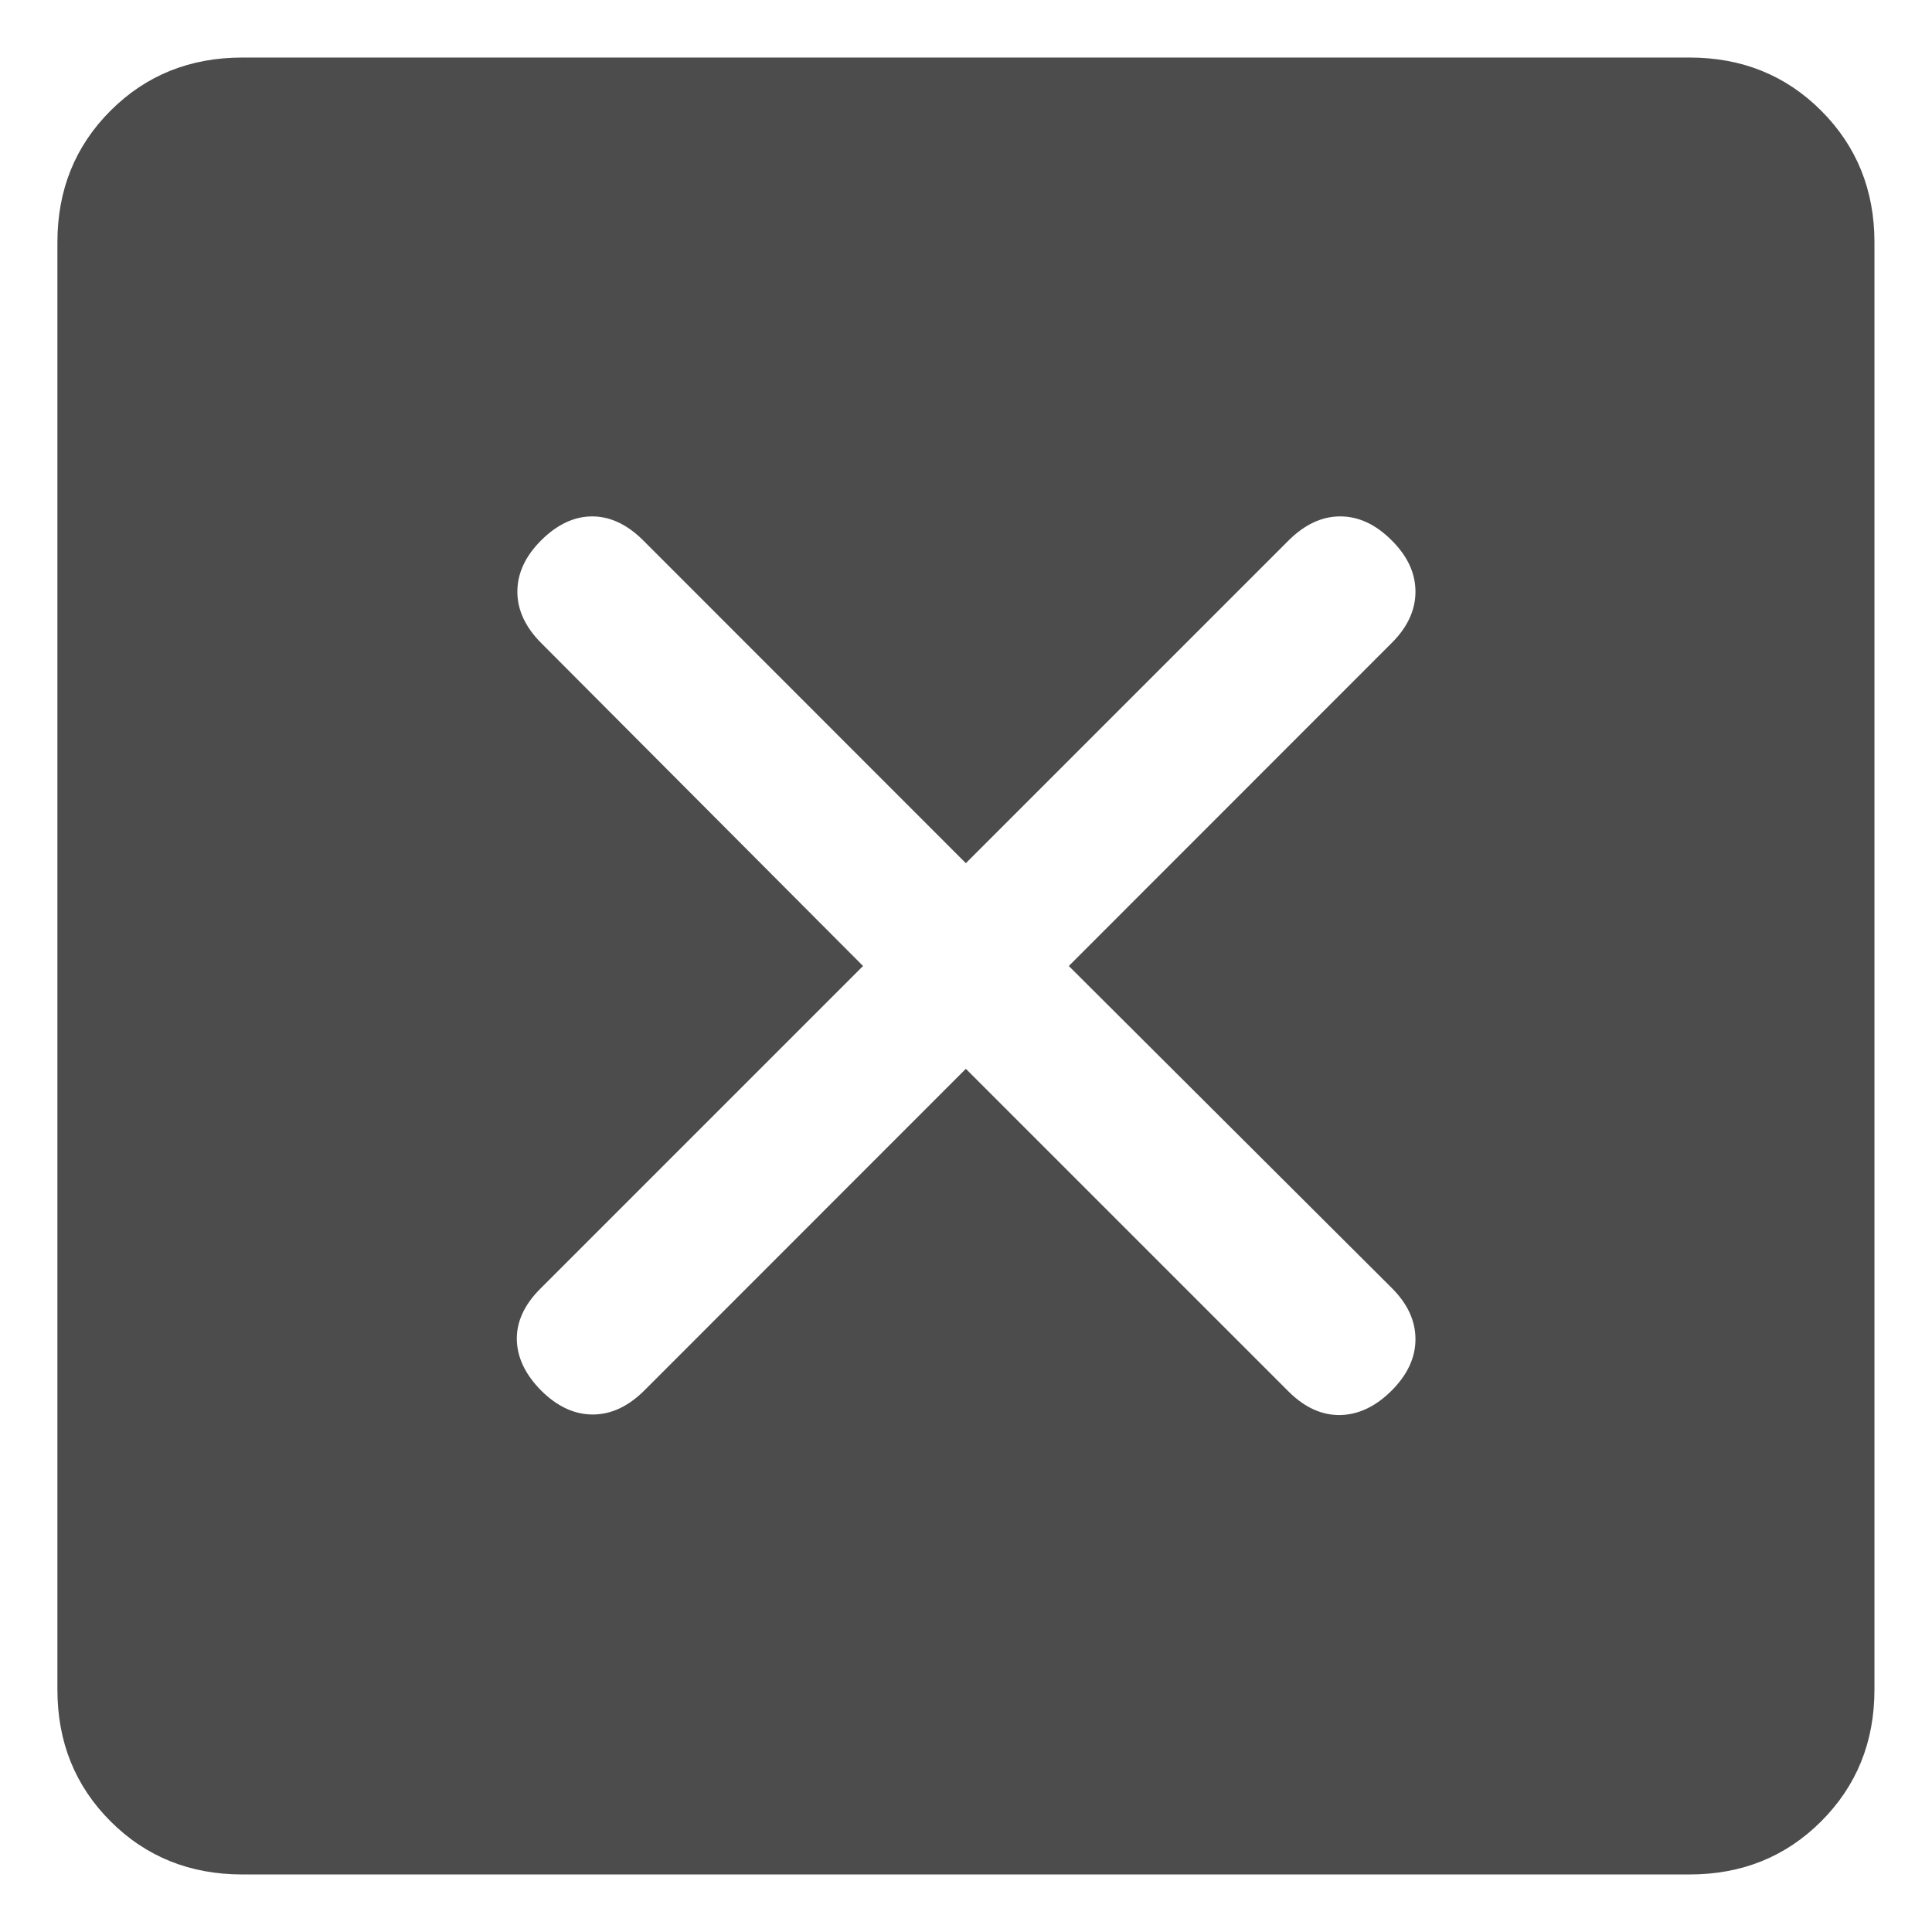
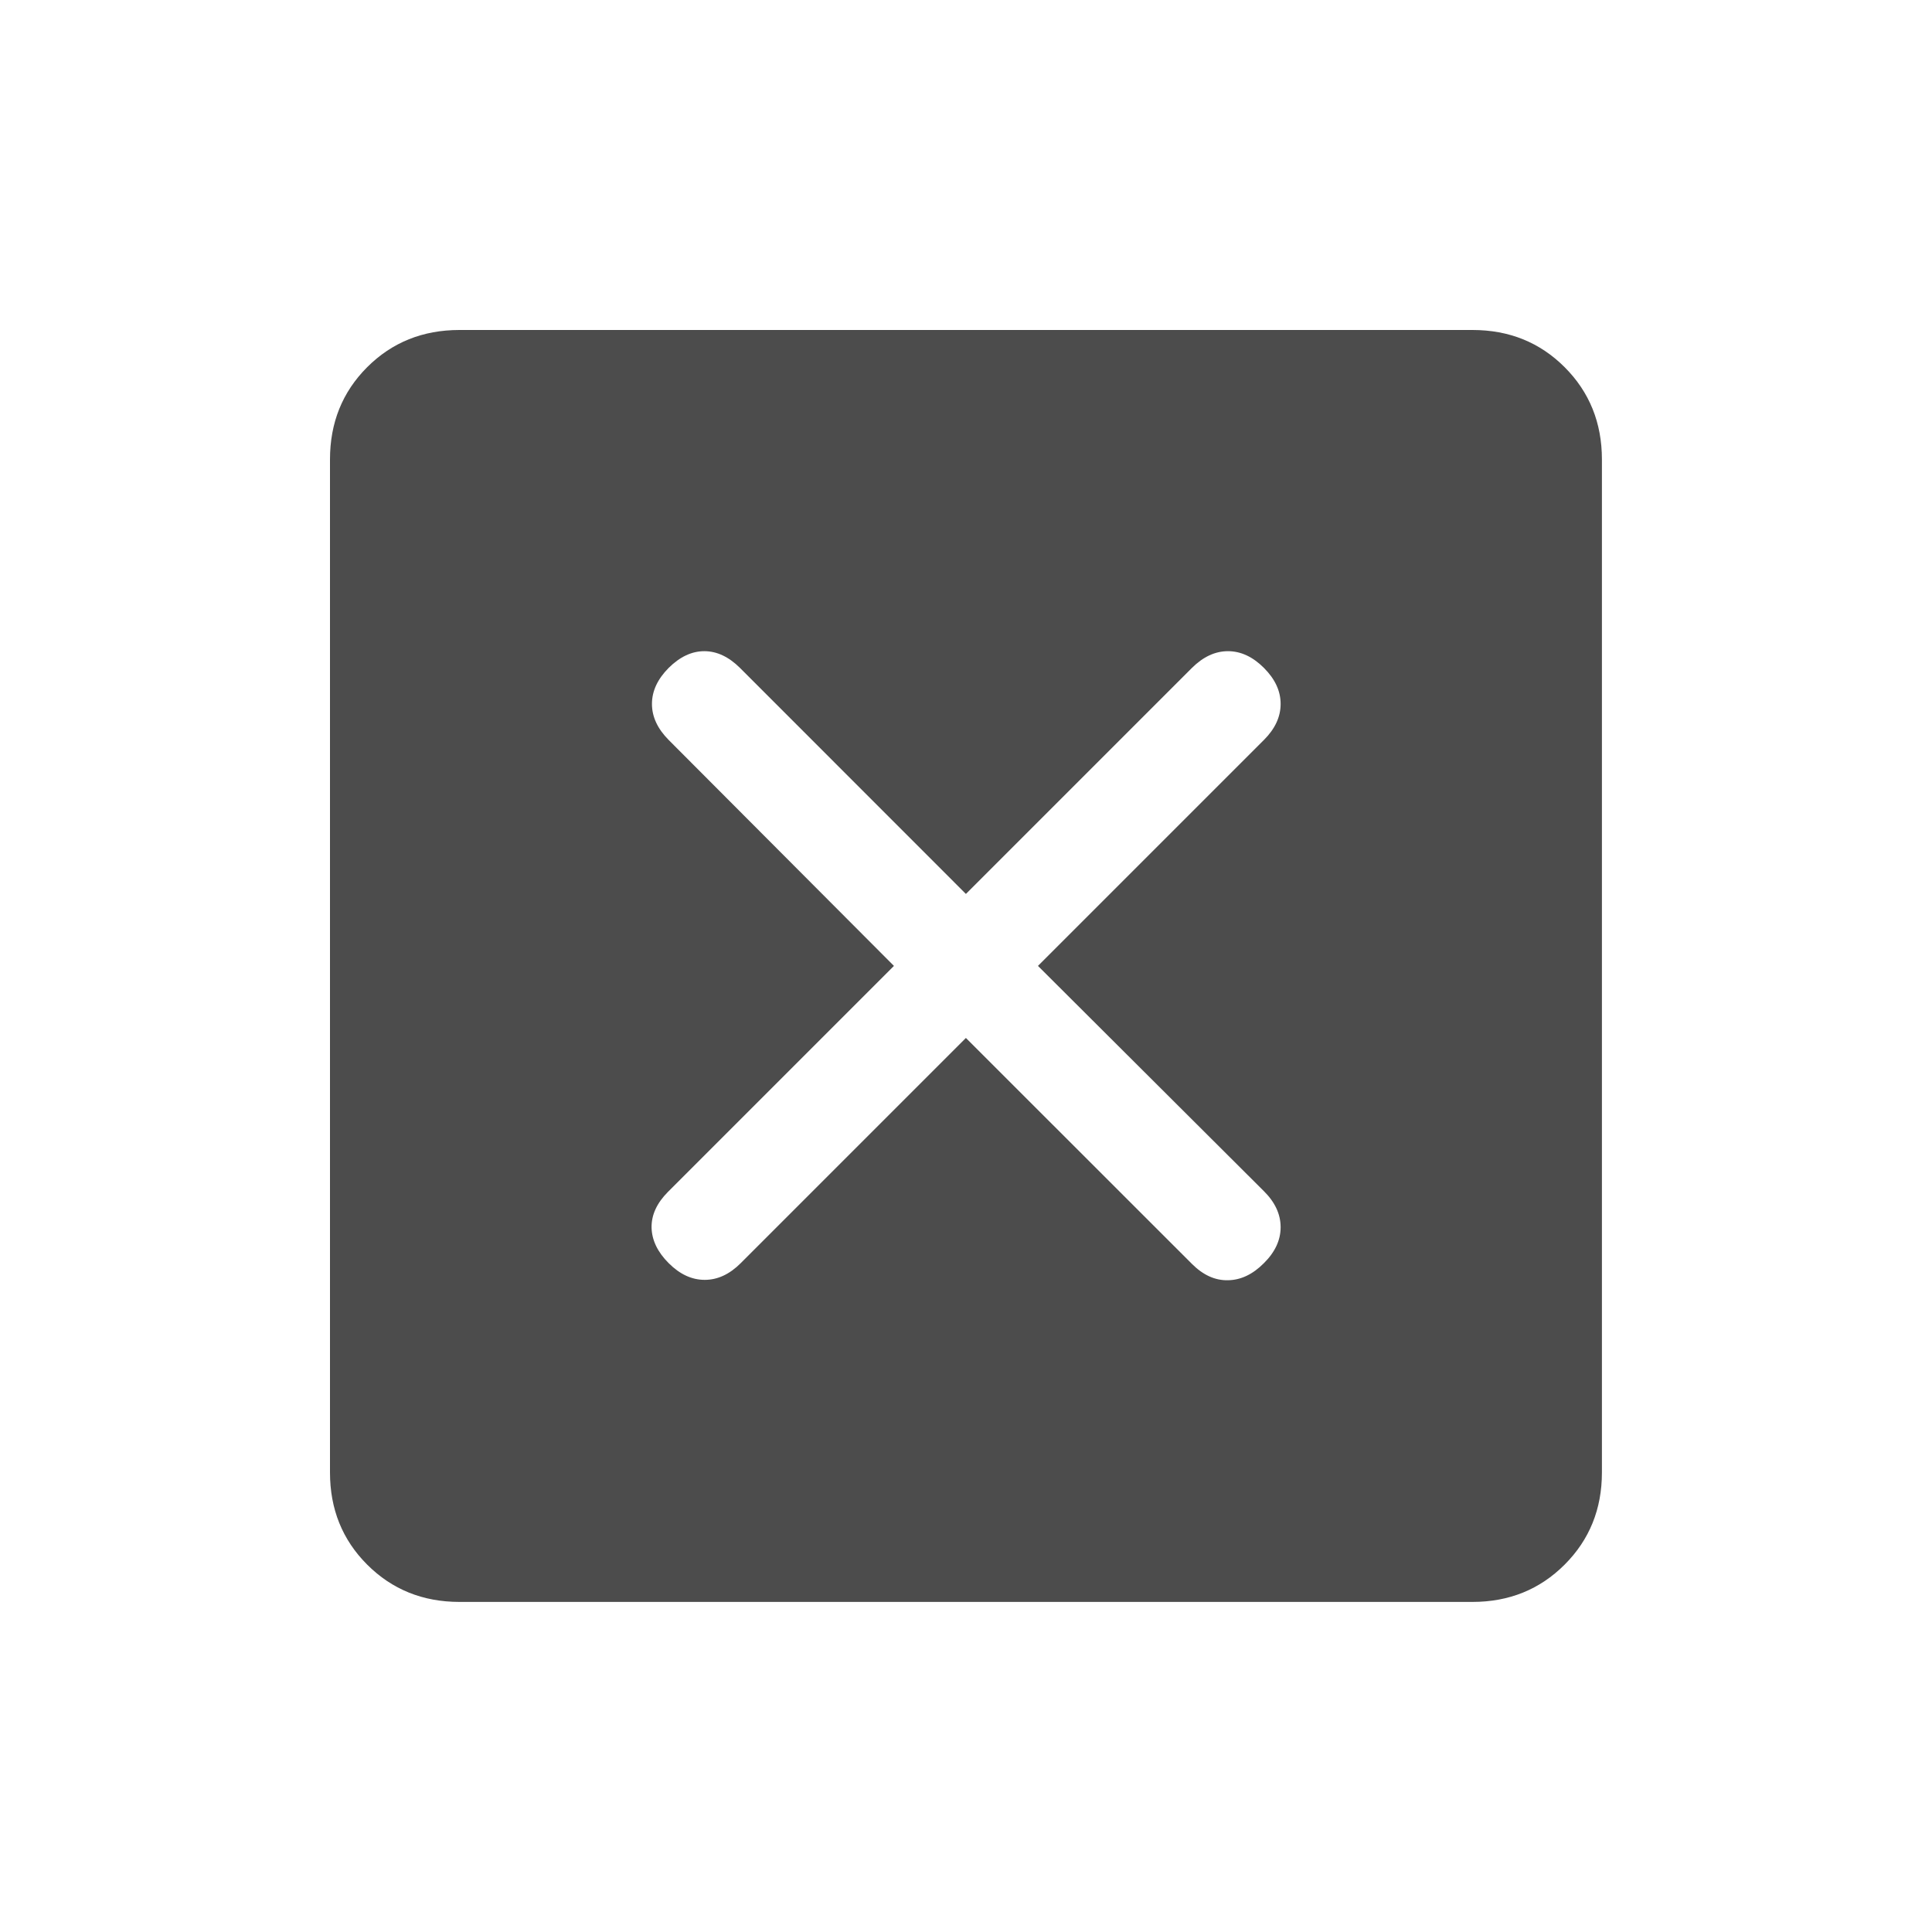
- <svg xmlns="http://www.w3.org/2000/svg" width="14" height="14" viewBox="0 0 14 14" fill="none">
-   <path d="M6.999 7.745L9.339 10.085C9.455 10.2 9.579 10.256 9.712 10.254C9.845 10.251 9.969 10.192 10.084 10.077C10.2 9.961 10.257 9.837 10.257 9.704C10.257 9.571 10.2 9.447 10.084 9.332L7.745 7L10.084 4.66C10.2 4.545 10.257 4.42 10.257 4.288C10.257 4.154 10.2 4.03 10.084 3.915C9.969 3.8 9.845 3.742 9.712 3.742C9.579 3.742 9.455 3.8 9.339 3.915L6.999 6.255L4.66 3.915C4.544 3.8 4.421 3.742 4.291 3.742C4.161 3.742 4.038 3.8 3.922 3.915C3.807 4.03 3.749 4.154 3.749 4.288C3.749 4.42 3.807 4.545 3.922 4.66L6.254 7L3.914 9.34C3.799 9.455 3.743 9.578 3.745 9.708C3.748 9.838 3.807 9.961 3.922 10.077C4.038 10.192 4.162 10.25 4.295 10.25C4.428 10.25 4.552 10.192 4.668 10.077L6.999 7.745ZM1.756 13.583C1.377 13.583 1.058 13.455 0.801 13.198C0.544 12.941 0.416 12.623 0.416 12.243V1.756C0.416 1.377 0.544 1.059 0.801 0.802C1.058 0.545 1.377 0.417 1.756 0.417H12.243C12.622 0.417 12.94 0.545 13.197 0.802C13.454 1.059 13.583 1.377 13.583 1.756V12.243C13.583 12.623 13.454 12.941 13.197 13.198C12.94 13.455 12.622 13.583 12.243 13.583H1.756Z" fill="black" fill-opacity="0.7" style="mix-blend-mode:multiply" />
+ <svg xmlns="http://www.w3.org/2000/svg" width="20" height="20" viewBox="0 0 20 20" fill="none">
+   <mask id="mask0_4990_8862" style="mask-type:alpha" maskUnits="userSpaceOnUse" x="0" y="0" width="20" height="20">
+     <path d="M0 0H20V20H0V0Z" fill="#D9D9D9" />
+   </mask>
+   <g mask="url(#mask0_4990_8862)">
+     <path d="M9.999 10.745L12.339 13.084C12.455 13.2 12.579 13.256 12.712 13.253C12.845 13.251 12.969 13.192 13.084 13.076C13.2 12.961 13.257 12.837 13.257 12.704C13.257 12.571 13.2 12.446 13.084 12.331L10.745 9.999L13.084 7.66C13.2 7.544 13.257 7.42 13.257 7.287C13.257 7.154 13.2 7.03 13.084 6.914C12.969 6.799 12.845 6.741 12.712 6.741C12.579 6.741 12.455 6.799 12.339 6.914L9.999 9.254L7.66 6.914C7.544 6.799 7.421 6.741 7.291 6.741C7.161 6.741 7.038 6.799 6.922 6.914C6.807 7.03 6.749 7.154 6.749 7.287C6.749 7.42 6.807 7.544 6.922 7.66L9.254 9.999L6.914 12.339C6.799 12.455 6.743 12.577 6.745 12.708C6.748 12.838 6.807 12.961 6.922 13.076C7.038 13.192 7.162 13.249 7.295 13.249C7.428 13.249 7.552 13.192 7.668 13.076L9.999 10.745ZM4.756 16.583C4.377 16.583 4.058 16.454 3.801 16.197C3.544 15.94 3.416 15.622 3.416 15.243V4.756C3.416 4.377 3.544 4.058 3.801 3.801C4.058 3.544 4.377 3.416 4.756 3.416H15.243C15.622 3.416 15.94 3.544 16.197 3.801C16.454 4.058 16.583 4.377 16.583 4.756V15.243C16.583 15.622 16.454 15.94 16.197 16.197C15.94 16.454 15.622 16.583 15.243 16.583H4.756Z" fill="black" fill-opacity="0.7" style="mix-blend-mode:multiply" />
+   </g>
</svg>
